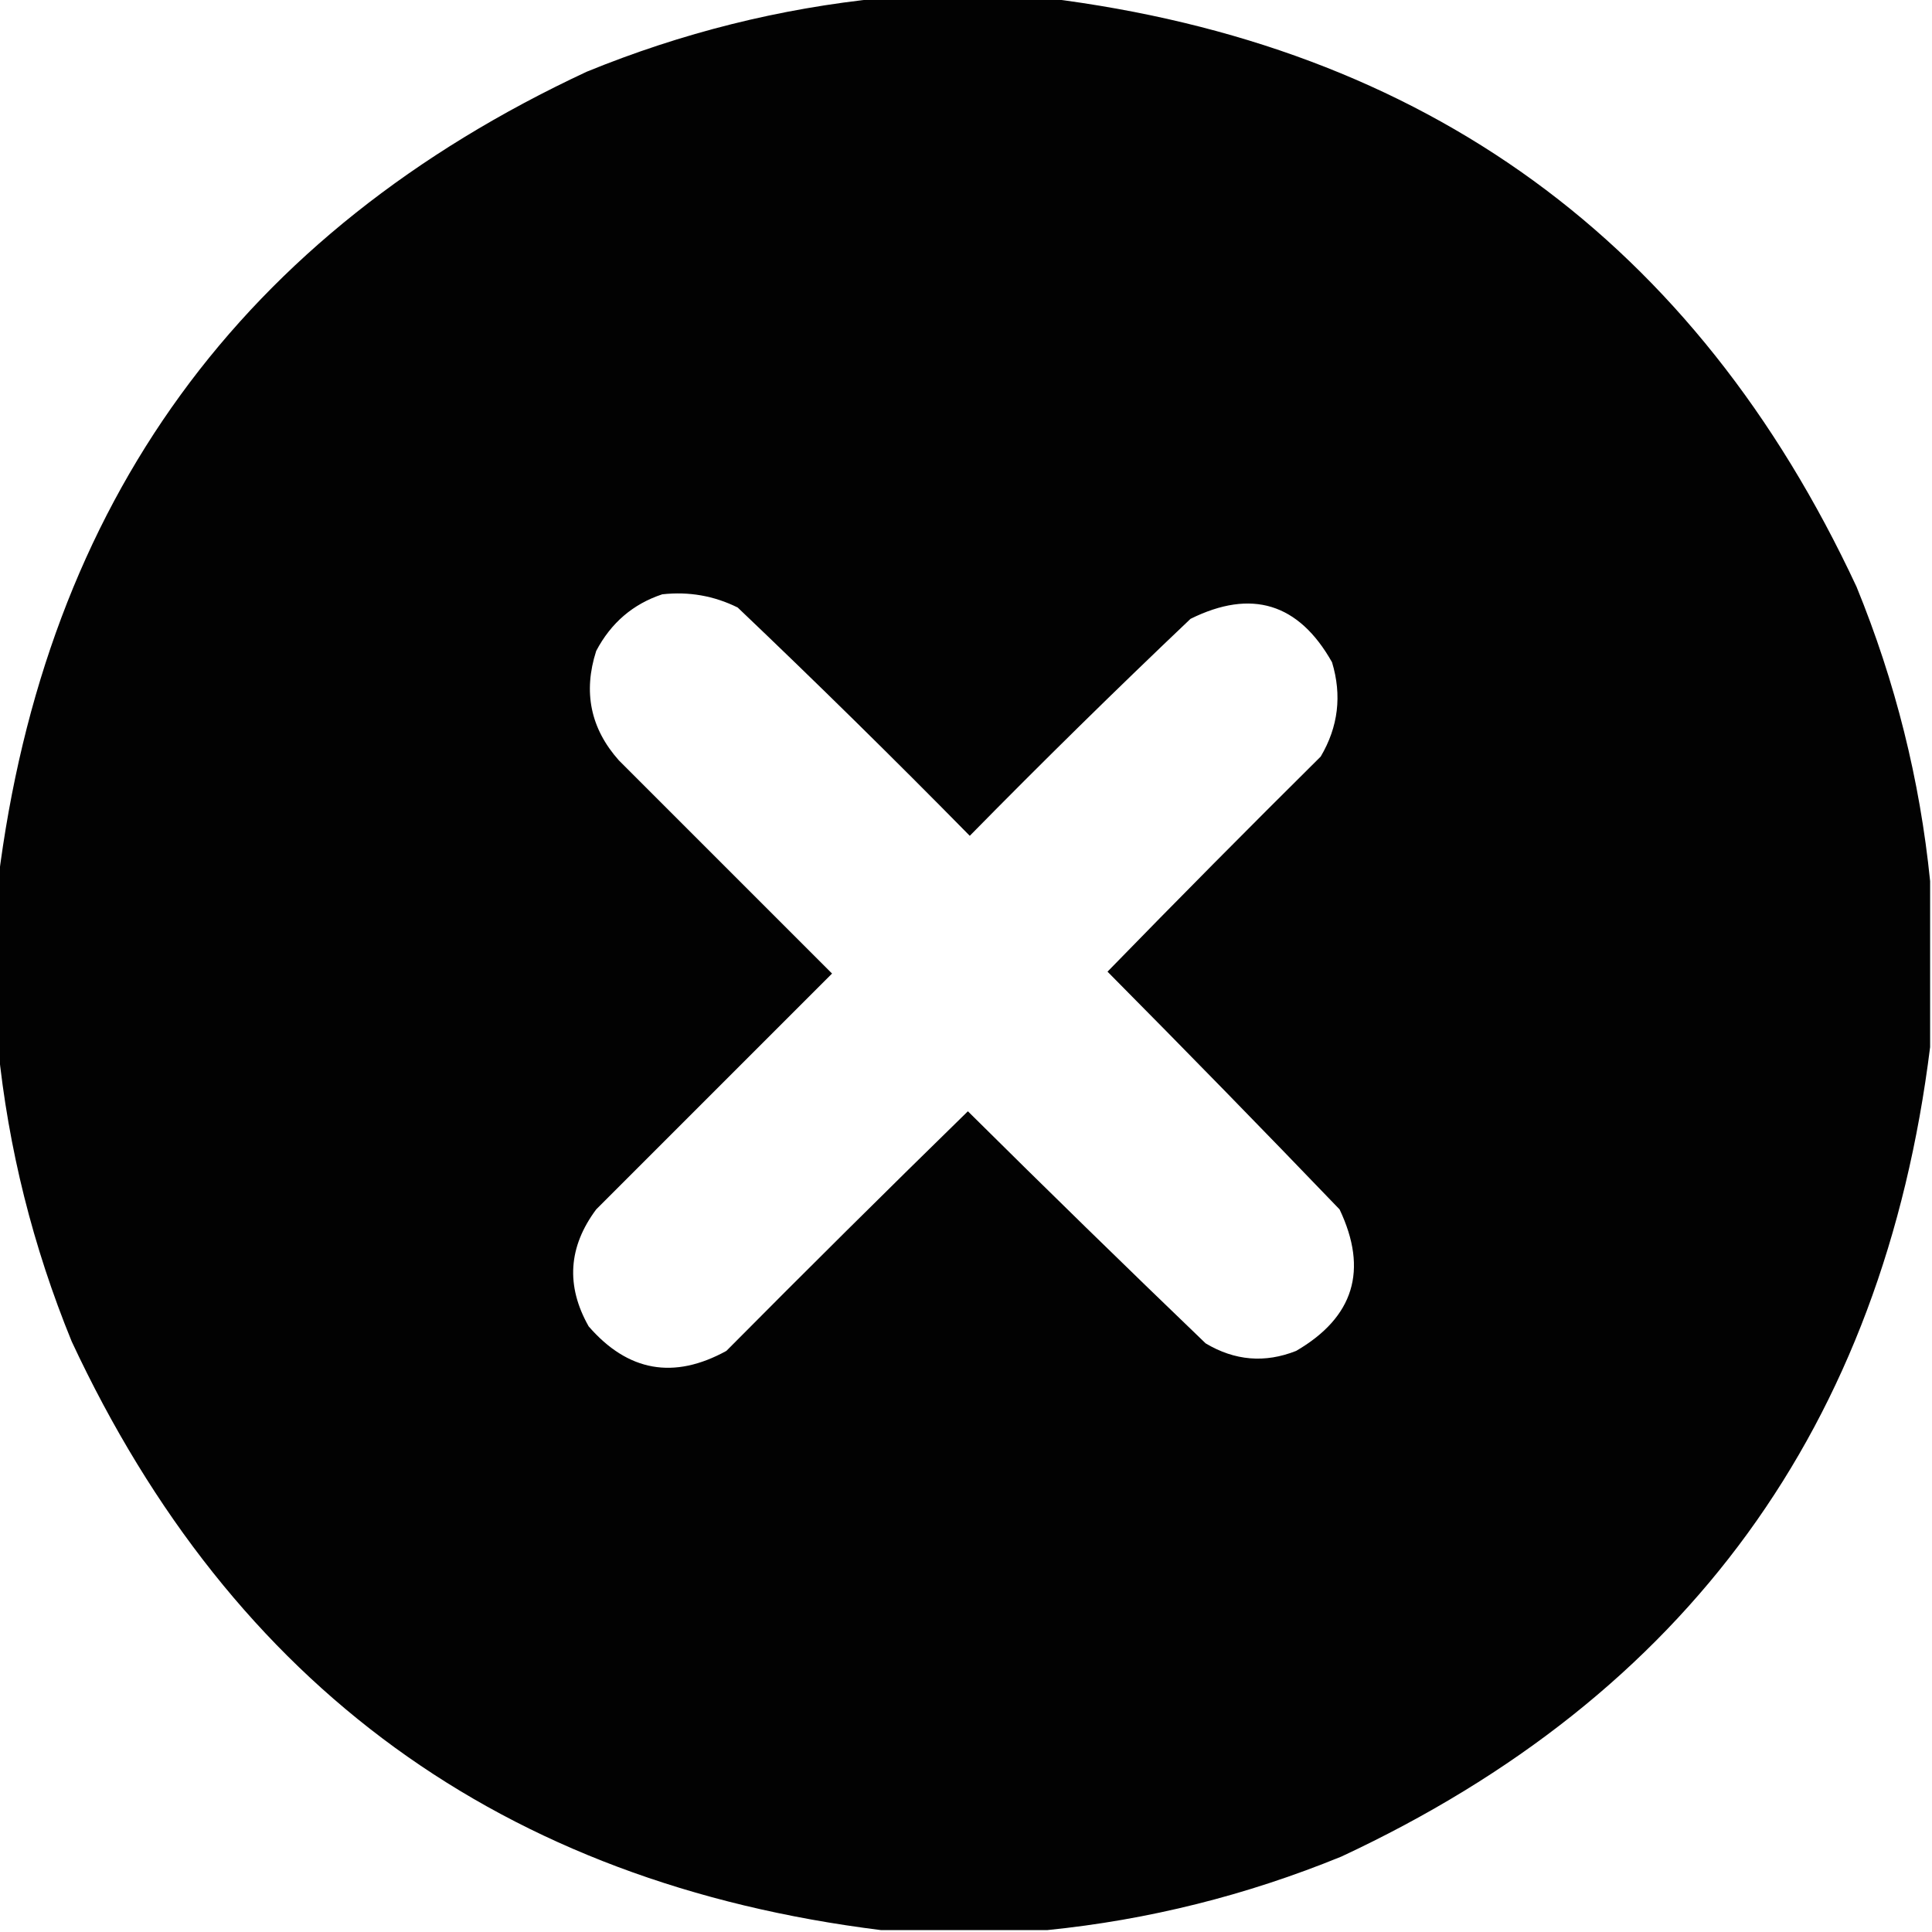
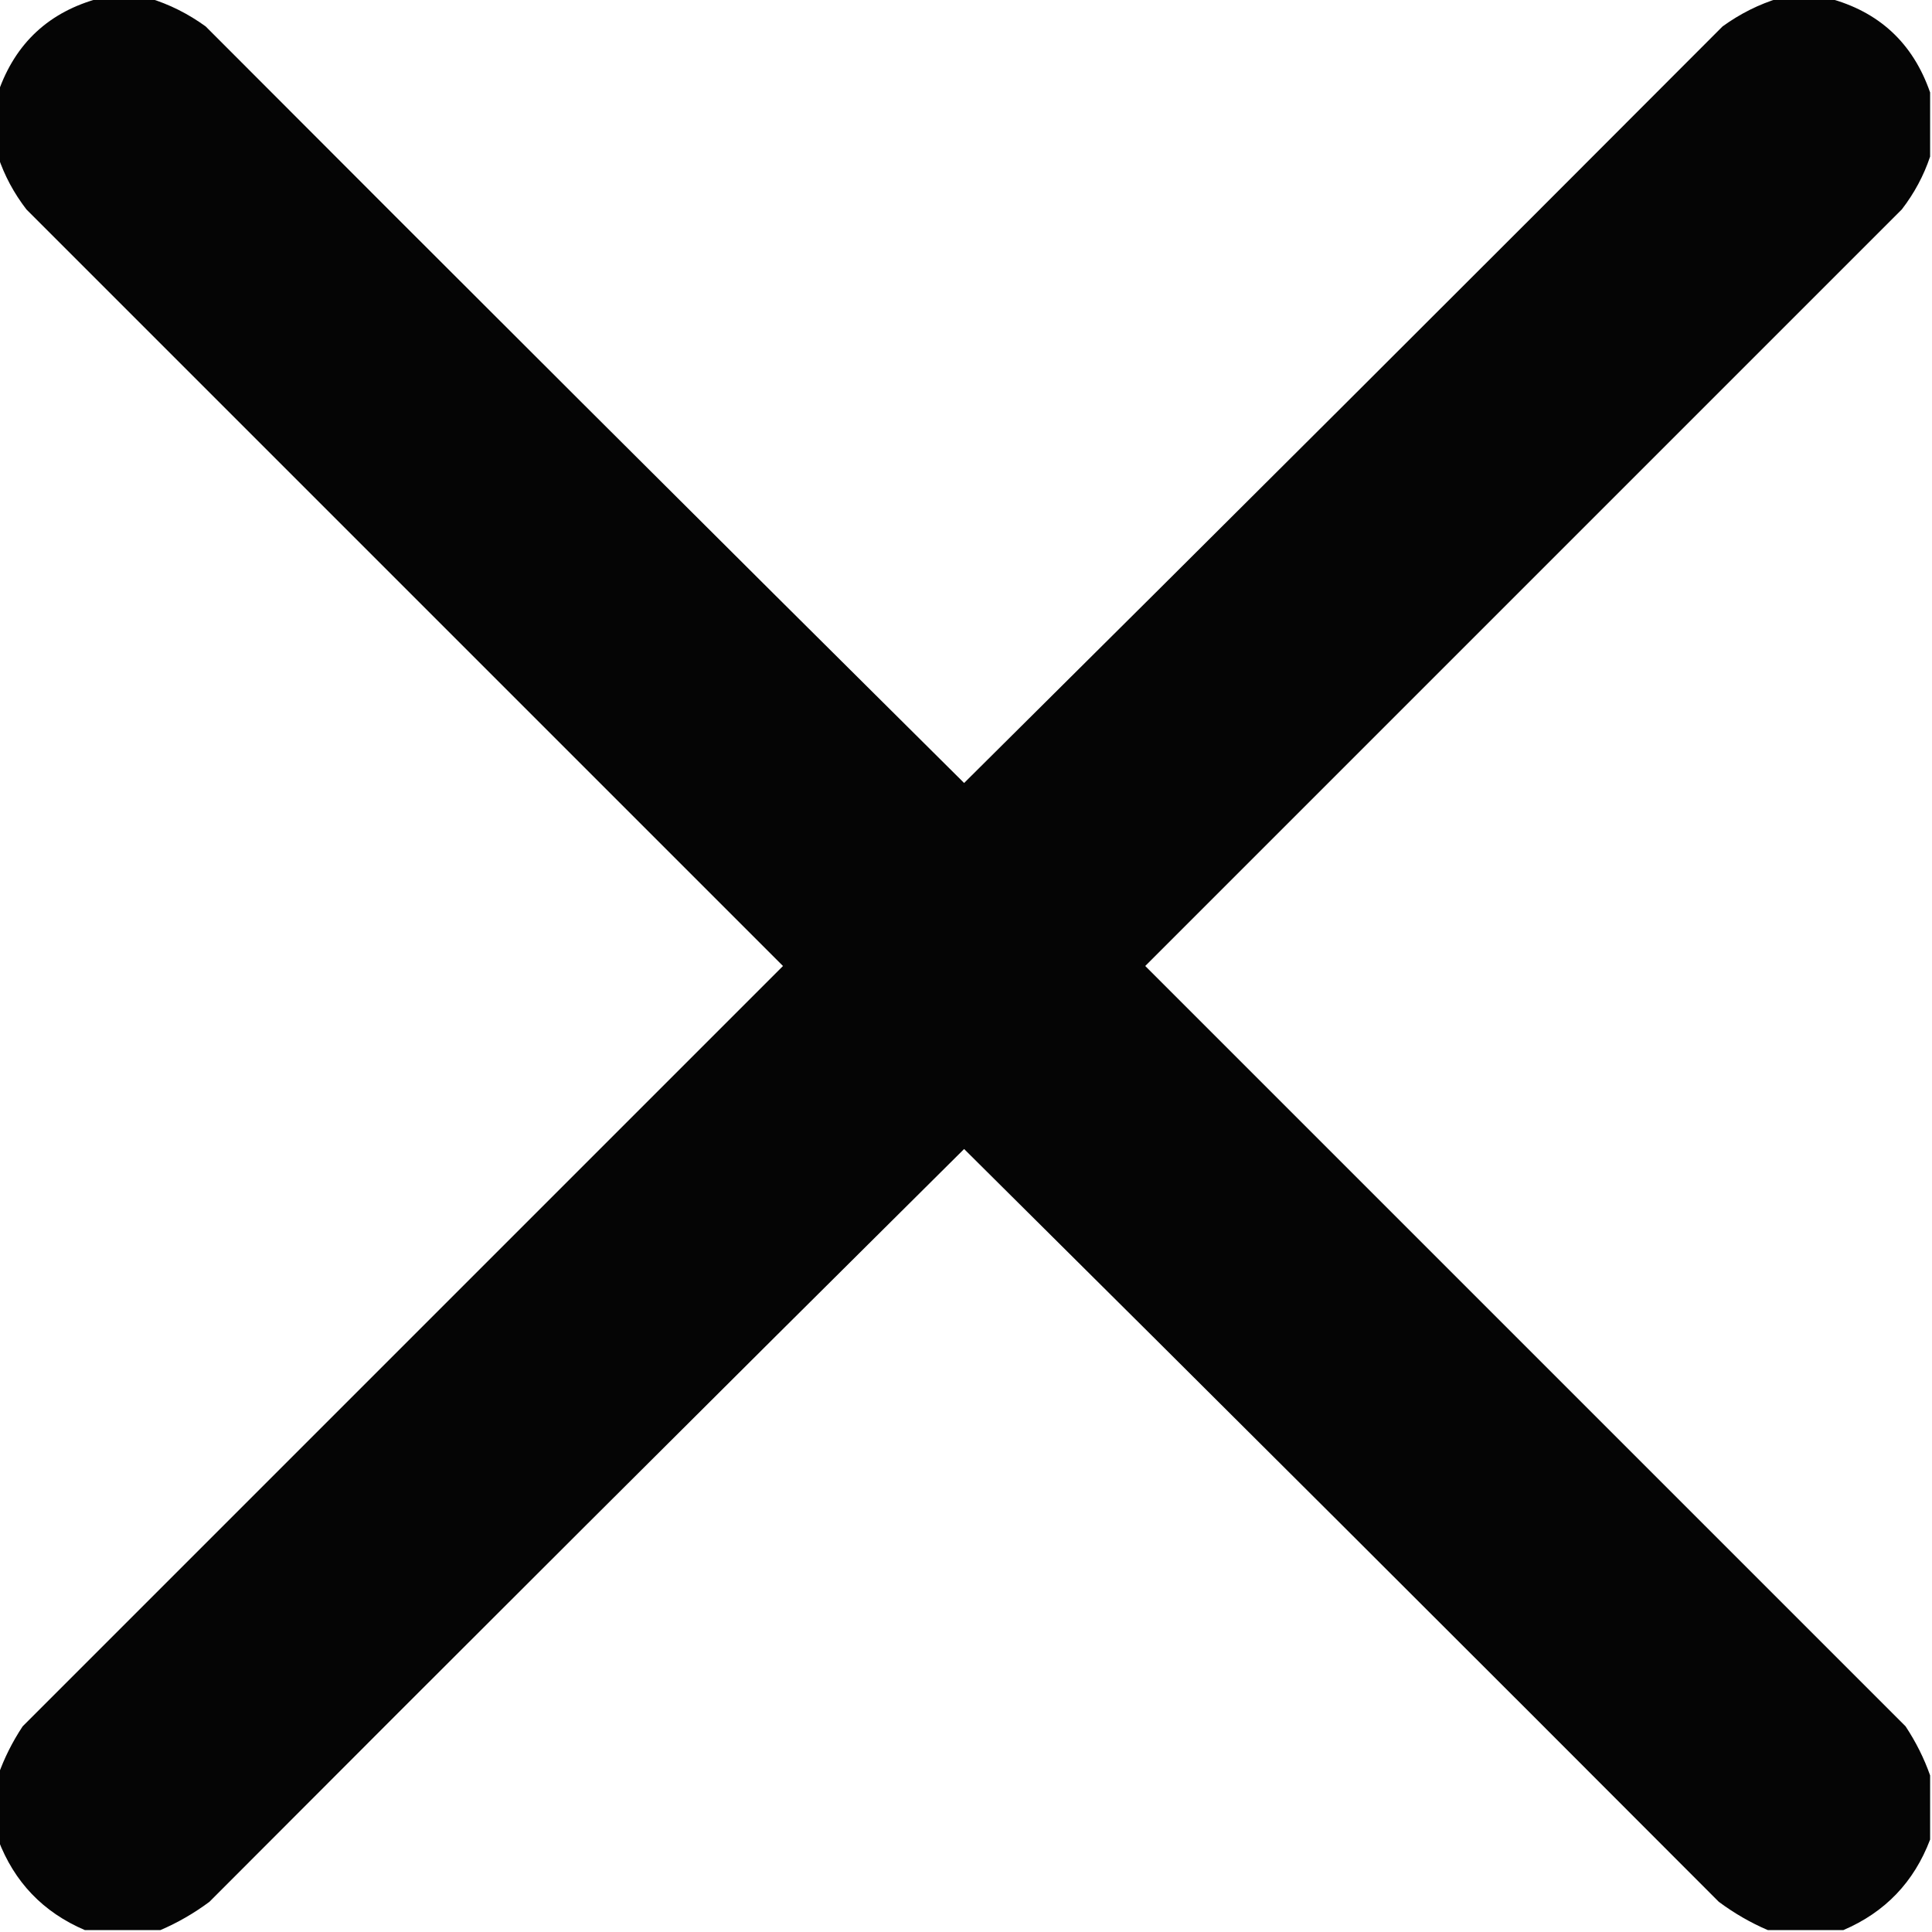
<svg xmlns="http://www.w3.org/2000/svg" version="1.1" width="512px" height="512px" style="shape-rendering:geometricPrecision; text-rendering:geometricPrecision; image-rendering:optimizeQuality; fill-rule:evenodd; clip-rule:evenodd">
  <g>
-     <path style="opacity:0.992" fill="#000000" d="M 233.5,-0.5 C 248.167,-0.5 262.833,-0.5 277.5,-0.5C 377.805,11.982 449.305,63.982 492,155.5C 502.297,180.687 508.797,206.687 511.5,233.5C 511.5,248.167 511.5,262.833 511.5,277.5C 499.018,377.805 447.018,449.305 355.5,492C 330.313,502.297 304.313,508.797 277.5,511.5C 262.833,511.5 248.167,511.5 233.5,511.5C 133.195,499.018 61.695,447.018 19,355.5C 8.703,330.313 2.203,304.313 -0.5,277.5C -0.5,262.833 -0.5,248.167 -0.5,233.5C 11.982,133.195 63.982,61.695 155.5,19C 180.687,8.703 206.687,2.203 233.5,-0.5 Z M 175.5,157.5 C 182.549,156.718 189.216,157.885 195.5,161C 216.305,180.805 236.805,200.971 257,221.5C 276.195,201.971 295.695,182.805 315.5,164C 331.664,155.998 344.164,159.832 353,175.5C 355.658,184.283 354.658,192.616 350,200.5C 330.986,219.347 312.153,238.347 293.5,257.5C 314.181,278.348 334.681,299.348 355,320.5C 362.638,336.583 358.805,349.083 343.5,358C 335.224,361.284 327.224,360.617 319.5,356C 298.348,335.681 277.348,315.181 256.5,294.5C 235.014,315.486 213.68,336.653 192.5,358C 178.57,365.66 166.403,363.493 156,351.5C 149.926,340.772 150.592,330.439 158,320.5C 178.833,299.667 199.667,278.833 220.5,258C 201.667,239.167 182.833,220.333 164,201.5C 156.495,193.064 154.495,183.398 158,172.5C 161.92,165.066 167.754,160.066 175.5,157.5 Z" />
+     <path style="opacity:0.978" fill="#000000" d="M 26.5,-0.5 C 30.833,-0.5 35.167,-0.5 39.5,-0.5C 44.848,1.128 49.848,3.628 54.5,7C 121.347,74.014 188.347,140.847 255.5,207.5C 322.653,140.847 389.653,74.014 456.5,7C 461.152,3.628 466.152,1.128 471.5,-0.5C 475.833,-0.5 480.167,-0.5 484.5,-0.5C 497.941,3.051 506.941,11.384 511.5,24.5C 511.5,30.167 511.5,35.833 511.5,41.5C 509.822,46.518 507.322,51.185 504,55.5C 437.167,122.333 370.333,189.167 303.5,256C 370.667,323.167 437.833,390.333 505,457.5C 507.74,461.647 509.907,465.98 511.5,470.5C 511.5,476.167 511.5,481.833 511.5,487.5C 507.229,498.771 499.562,506.771 488.5,511.5C 481.833,511.5 475.167,511.5 468.5,511.5C 463.935,509.546 459.602,507.046 455.5,504C 388.986,437.32 322.32,370.82 255.5,304.5C 188.68,370.82 122.014,437.32 55.5,504C 51.398,507.046 47.065,509.546 42.5,511.5C 35.833,511.5 29.167,511.5 22.5,511.5C 11.438,506.771 3.771,498.771 -0.5,487.5C -0.5,481.833 -0.5,476.167 -0.5,470.5C 1.093,465.98 3.26,461.647 6,457.5C 73.167,390.333 140.333,323.167 207.5,256C 140.667,189.167 73.833,122.333 7,55.5C 3.678,51.185 1.178,46.518 -0.5,41.5C -0.5,35.833 -0.5,30.167 -0.5,24.5C 4.059,11.384 13.059,3.051 26.5,-0.5 Z" />
  </g>
</svg>
